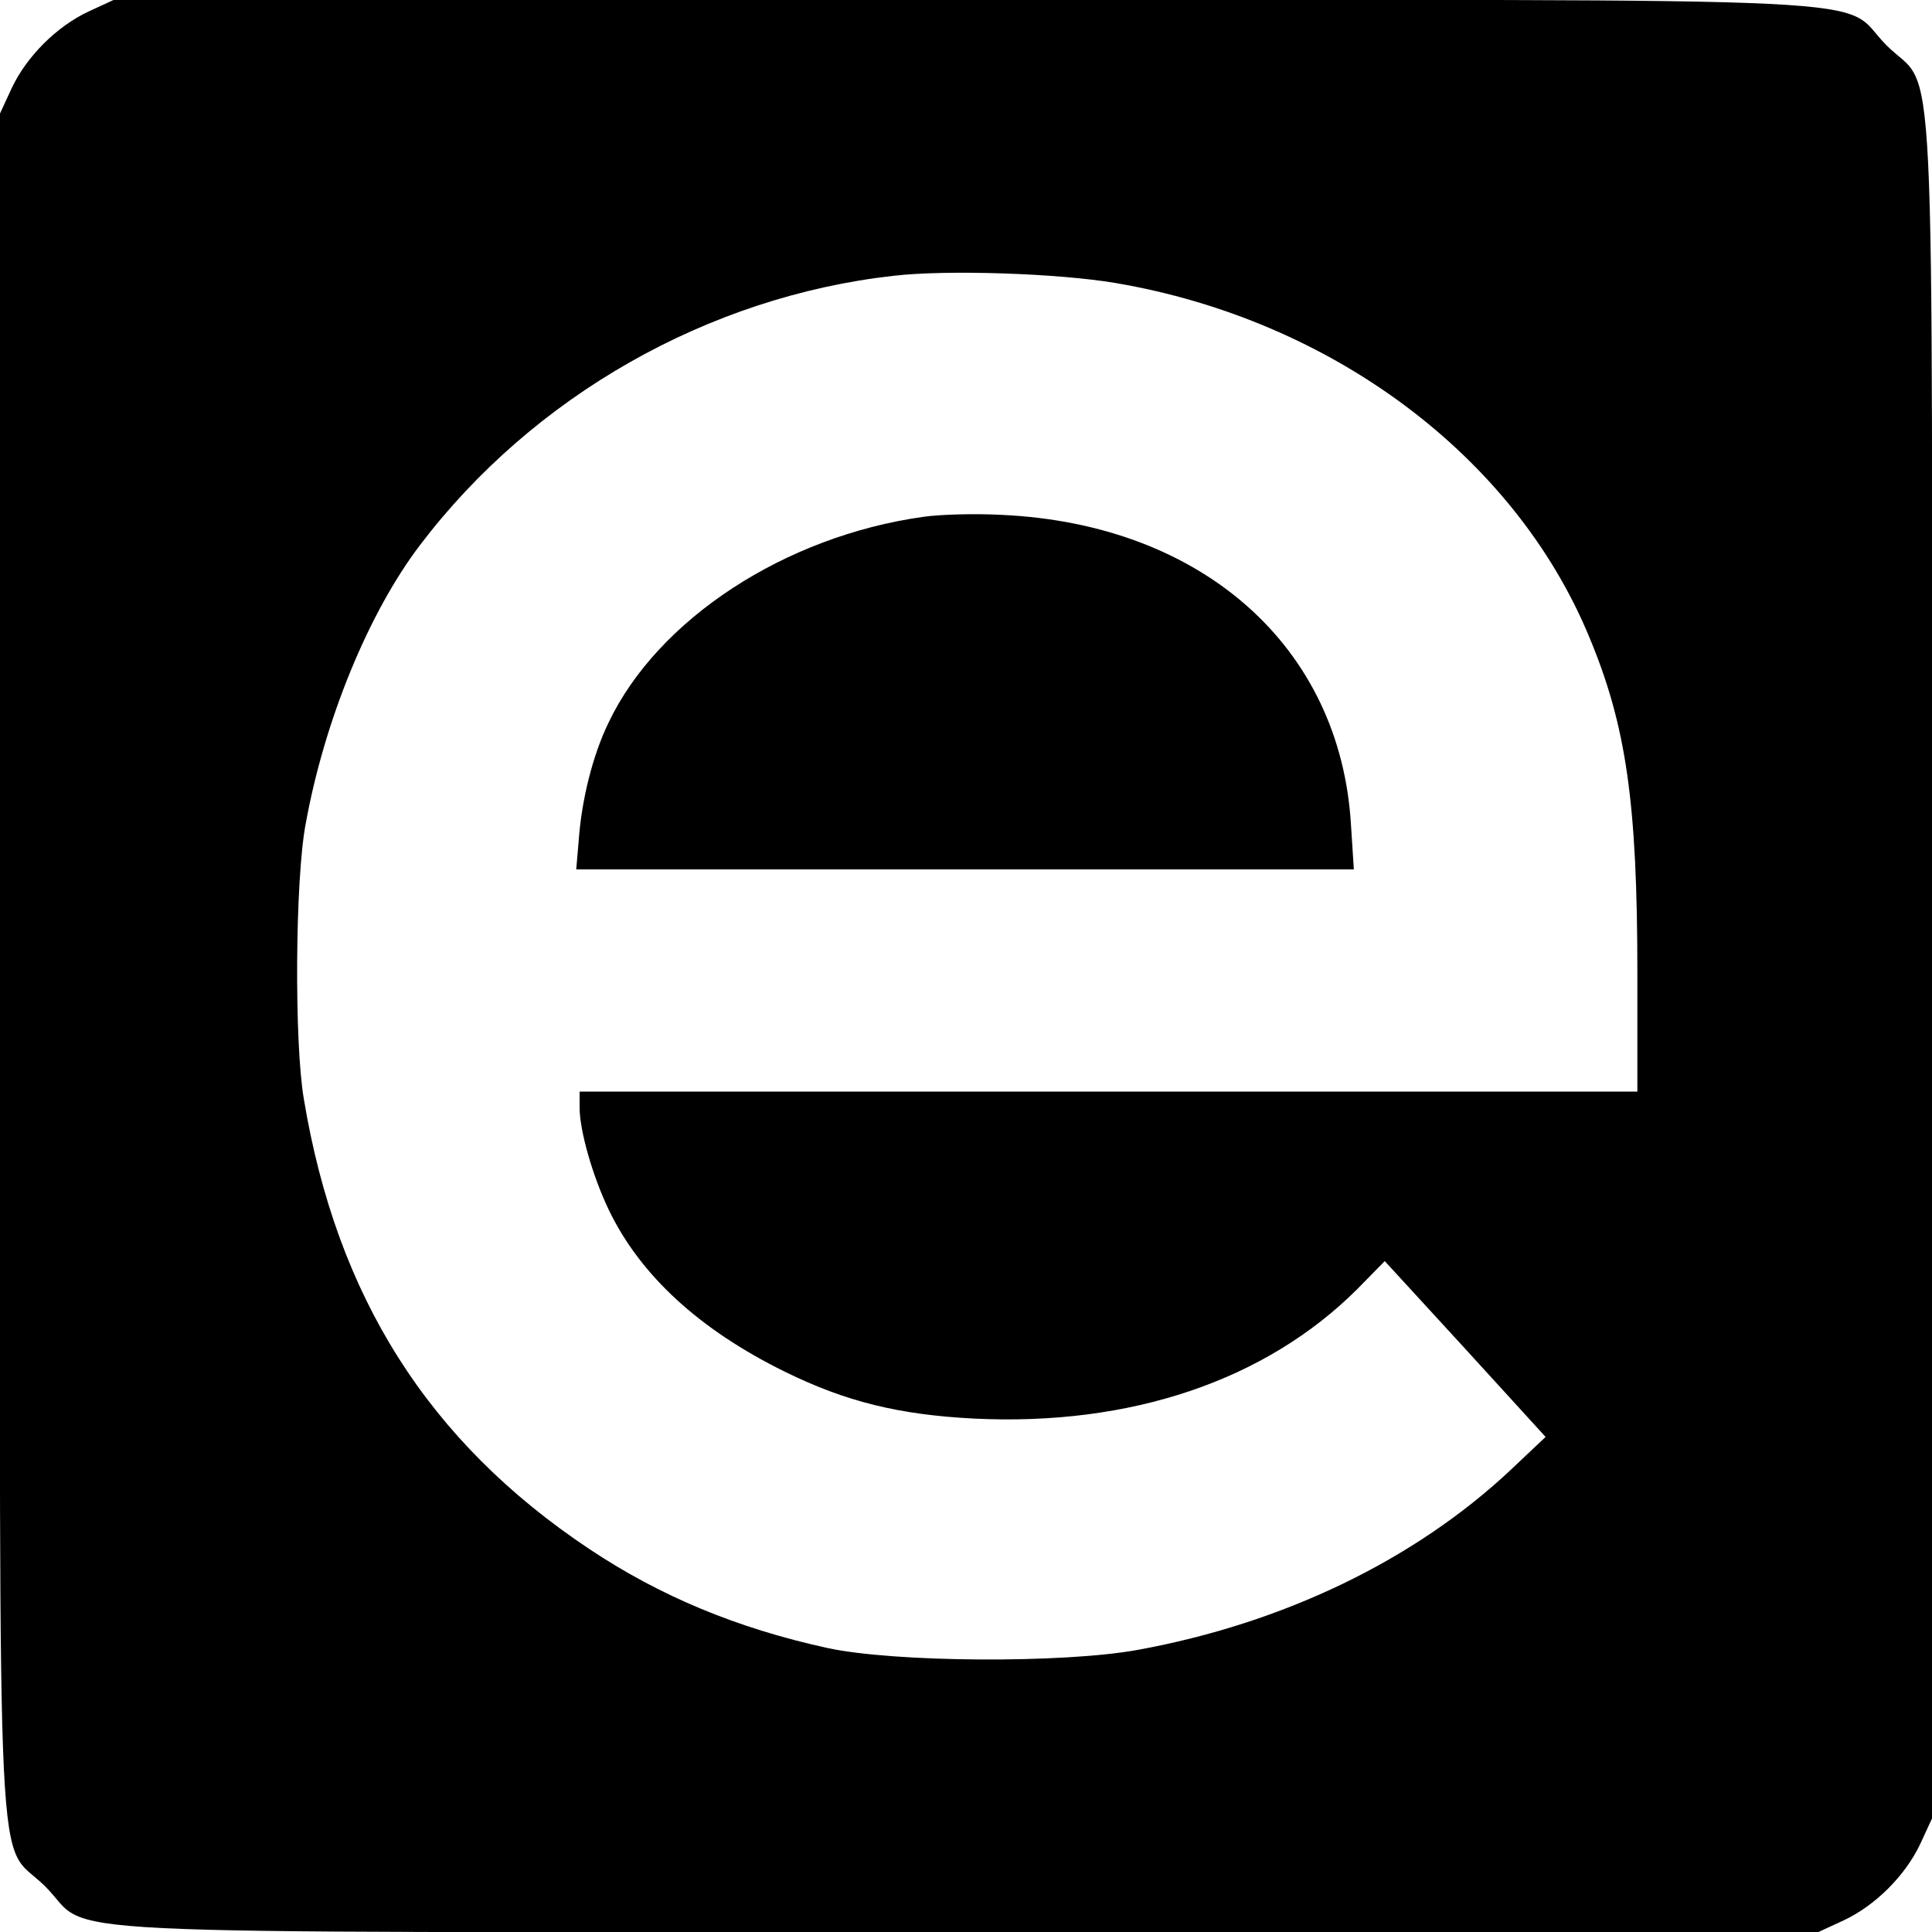
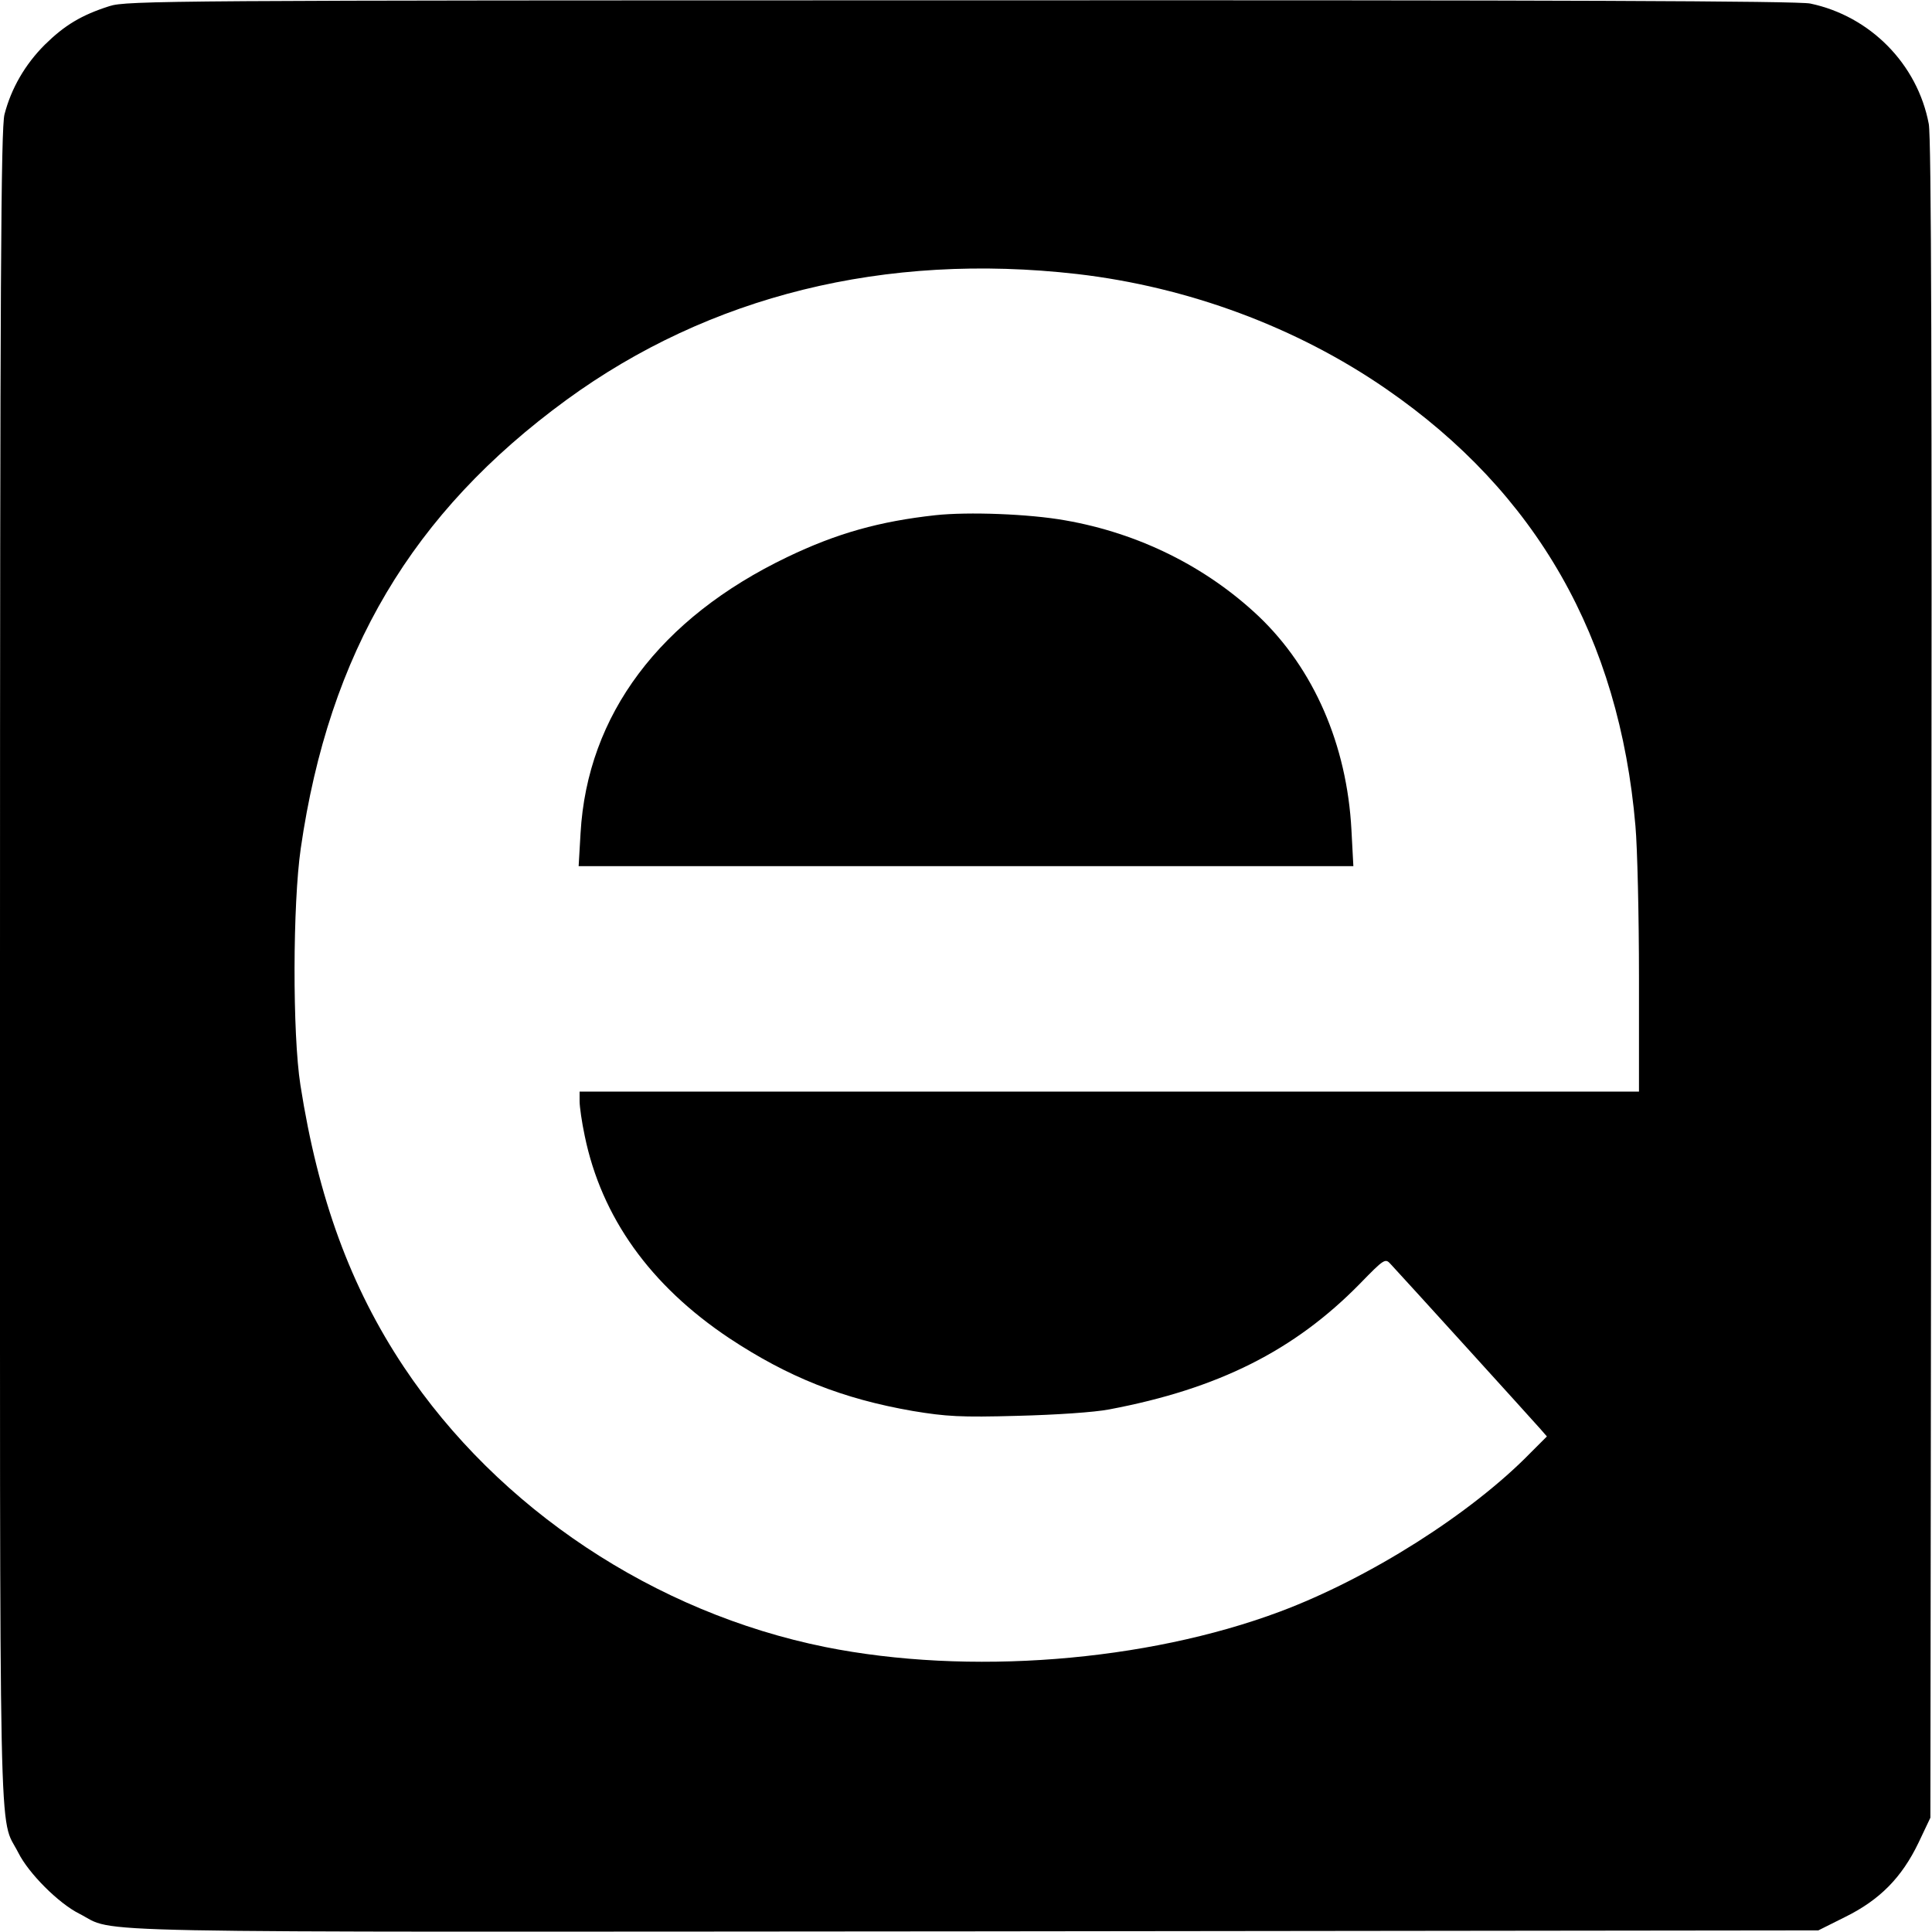
- <svg xmlns="http://www.w3.org/2000/svg" version="1.0" width="400pt" height="400pt" viewBox="0 0 400 400" preserveAspectRatio="xMidYMid meet">
-   <g transform="translate(0,400) scale(0.1,-0.1)" fill="#000000" stroke="none">
-     <path d="M183 3976 c-66 -31 -128 -93 -159 -159 l-24 -52 0 -1756 c0 -2006 -10 -1811 94 -1915 104 -104 -91 -94 1915 -94 l1756 0 52 24 c66 31 128 93 159 159 l24 52 0 1756 c0 2006 10 1811 -94 1915 -104 104 91 94 -1915 94 l-1756 0 -52 -24z m2127 -562 c447 -76 825 -358 980 -732 77 -184 100 -344 100 -697 l0 -245 -1095 0 -1095 0 0 -33 c0 -48 27 -142 60 -211 65 -136 188 -249 365 -336 126 -62 236 -89 391 -97 325 -16 604 79 793 267 l58 59 167 -182 166 -182 -72 -68 c-199 -187 -471 -318 -773 -373 -154 -28 -503 -26 -642 4 -187 41 -346 107 -493 205 -333 222 -523 522 -591 932 -20 117 -18 456 4 570 39 215 131 438 237 577 234 308 596 514 980 557 112 13 342 5 460 -15z" />
-     <path d="M1912 2930 c-287 -40 -550 -212 -652 -426 -33 -68 -56 -160 -62 -246 l-5 -58 805 0 805 0 -6 93 c-22 368 -308 622 -723 641 -55 3 -127 1 -162 -4z" />
+ <svg xmlns="http://www.w3.org/2000/svg" version="1.0" width="600pt" height="600pt" viewBox="0 0 600 600" preserveAspectRatio="xMidYMid meet">
+   <g transform="translate(0,600) scale(0.1,-0.1)" fill="#000000" stroke="none">
+     <path d="M340 5981 c-88 -28 -140 -60 -201 -120 -61 -61 -104 -135 -125 -216 -11 -41 -14 -510 -14 -2646 0 -2848 -5 -2631 57 -2753 32 -64 125 -157 189 -189 122 -62 -95 -57 2780 -55 l2621 3 84 42 c107 53 175 122 227 230 l37 78 3 2600 c2 1901 0 2616 -8 2660 -35 186 -182 335 -368 374 -38 8 -788 11 -2640 10 -2451 0 -2590 -1 -2642 -18z m3005 -832 c345 -40 682 -165 960 -357 467 -322 724 -773 774 -1357 6 -66 11 -279 11 -472 l0 -353 -1645 0 -1645 0 0 -30 c0 -17 7 -66 16 -108 52 -252 203 -464 449 -628 183 -121 351 -188 570 -226 103 -17 148 -20 325 -15 119 3 239 11 285 20 339 64 575 183 778 390 76 78 79 80 96 61 32 -34 445 -489 465 -512 l20 -23 -50 -50 c-184 -189 -501 -390 -779 -494 -417 -156 -968 -199 -1412 -110 -530 107 -1015 429 -1309 870 -165 248 -266 523 -321 875 -25 159 -24 563 1 735 88 609 346 1043 825 1393 444 324 990 459 1586 391z" />
+     <path d="M2905 4400 c-173 -19 -306 -56 -460 -130 -396 -190 -621 -490 -642 -857 l-6 -103 1203 0 1203 0 -6 113 c-14 264 -117 500 -288 663 -163 154 -372 258 -601 298 -112 20 -301 27 -403 16z" />
  </g>
</svg>
